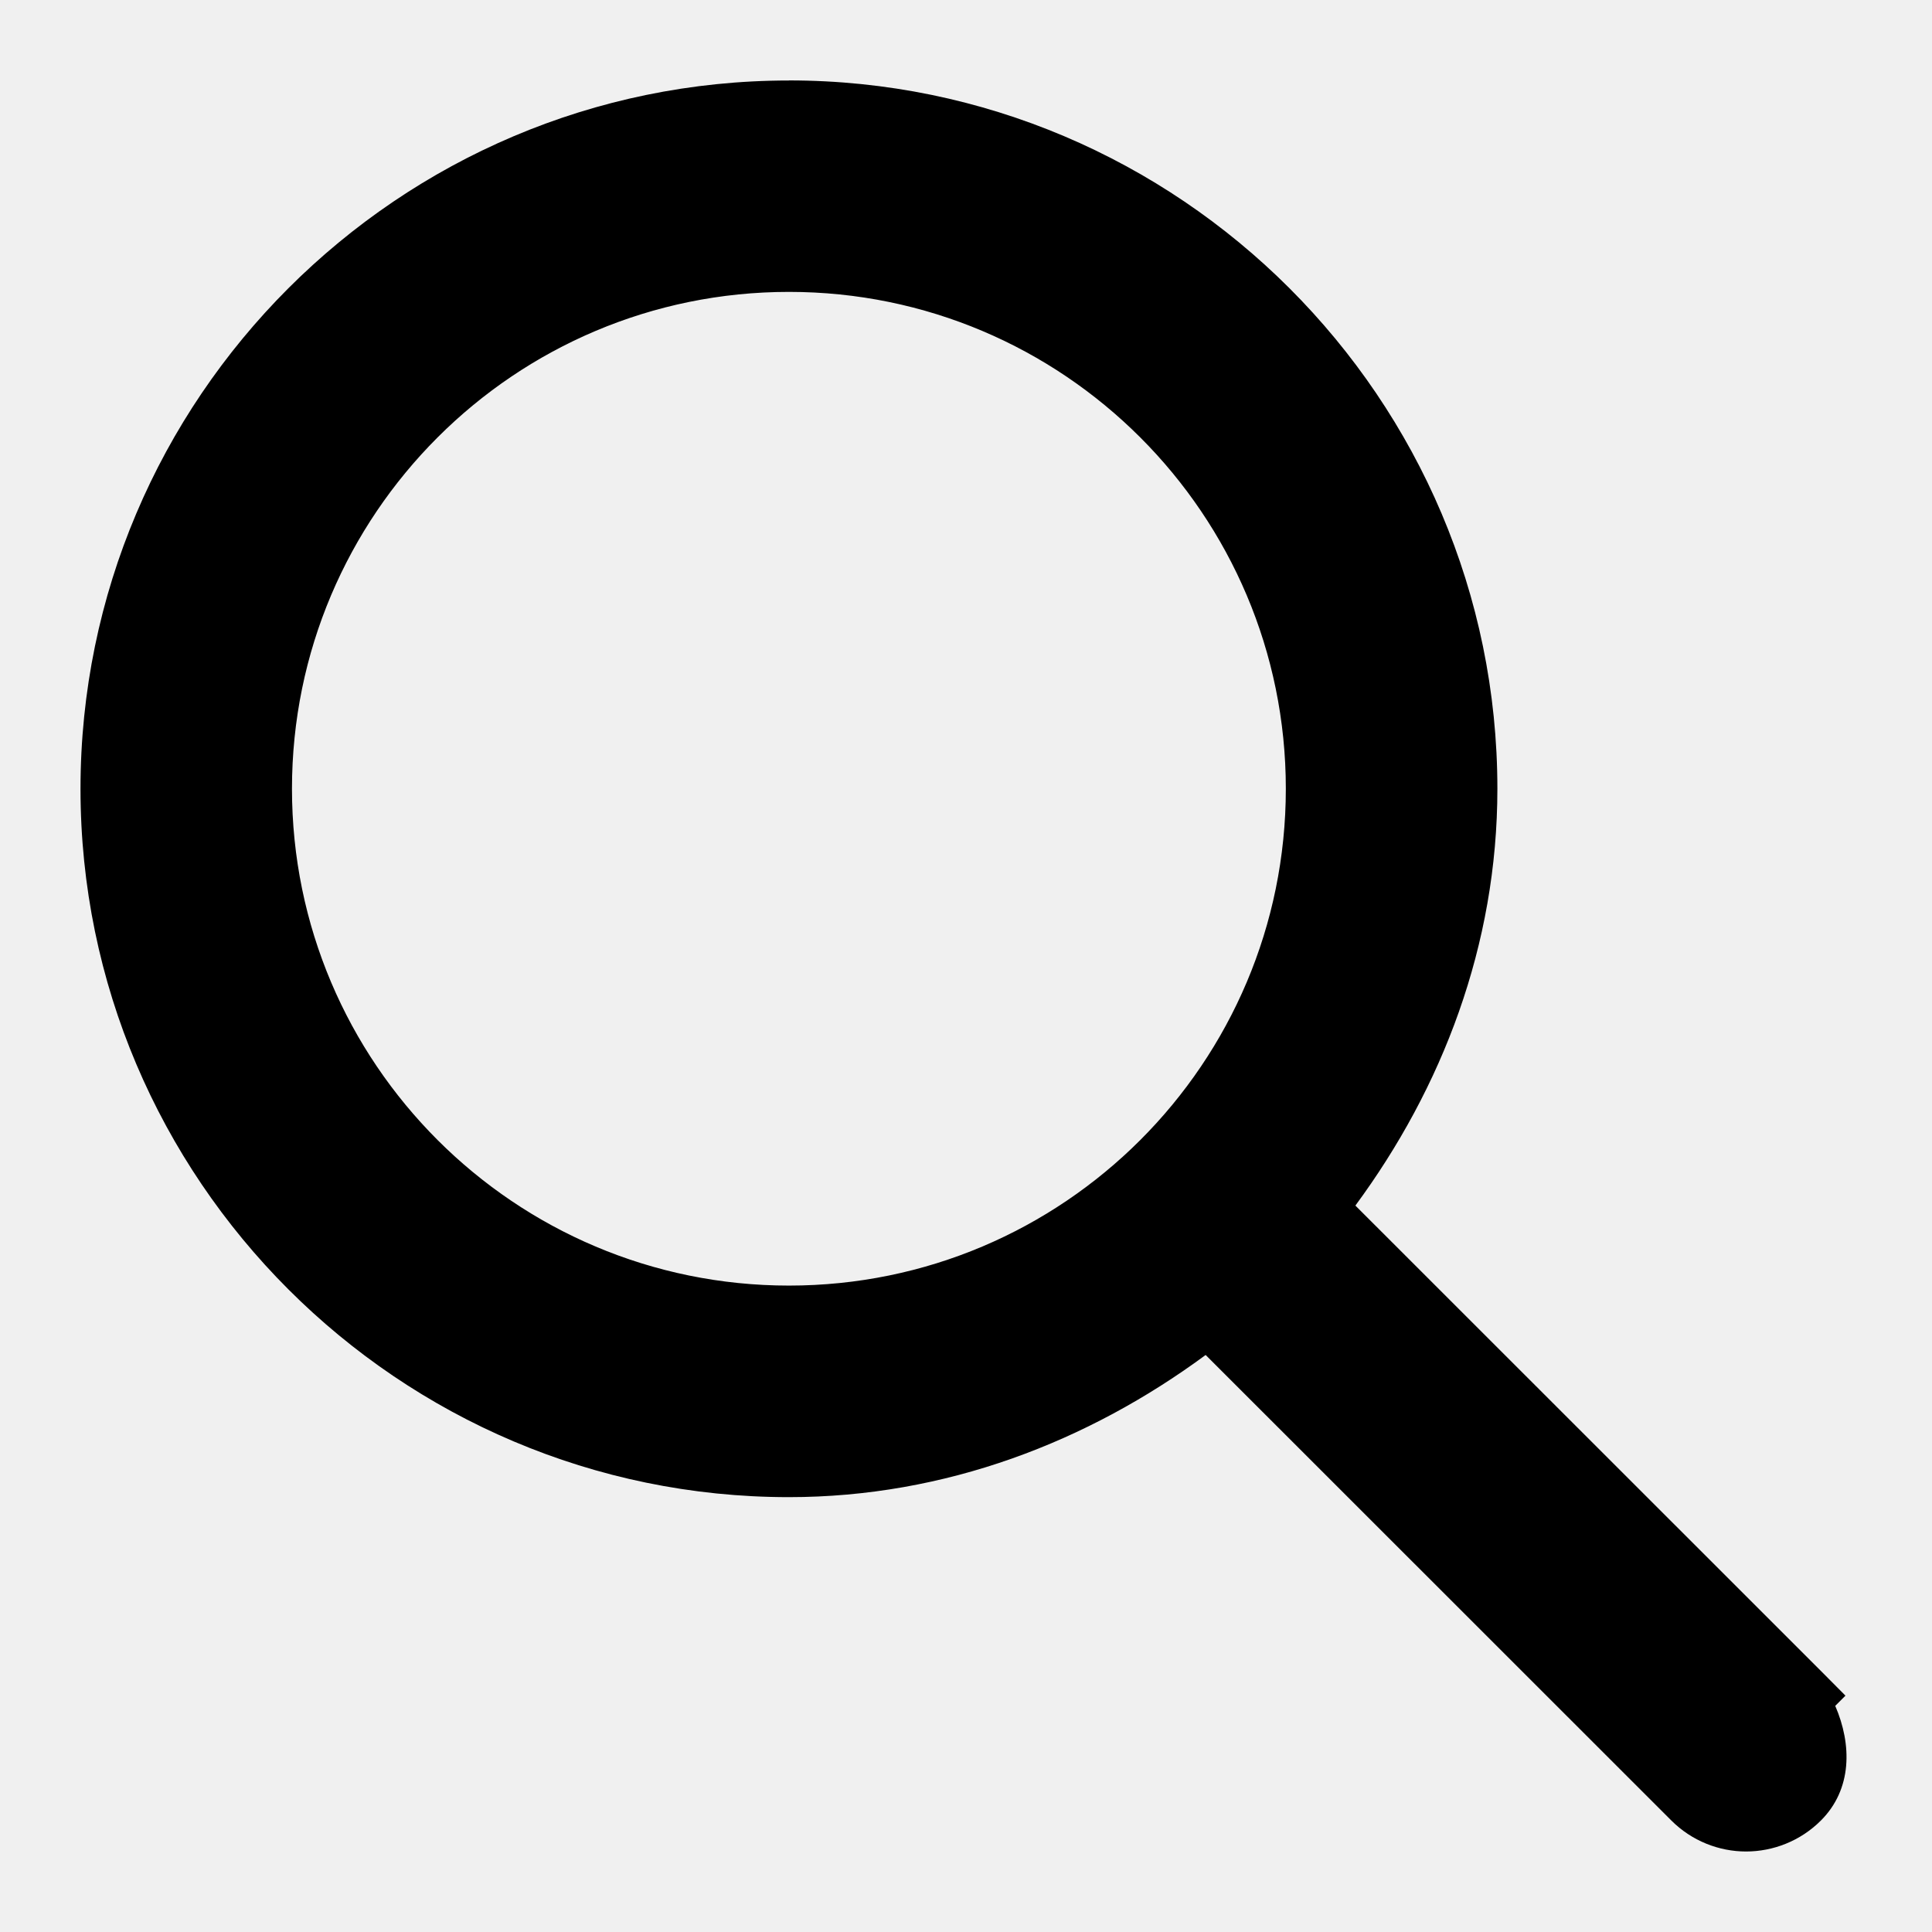
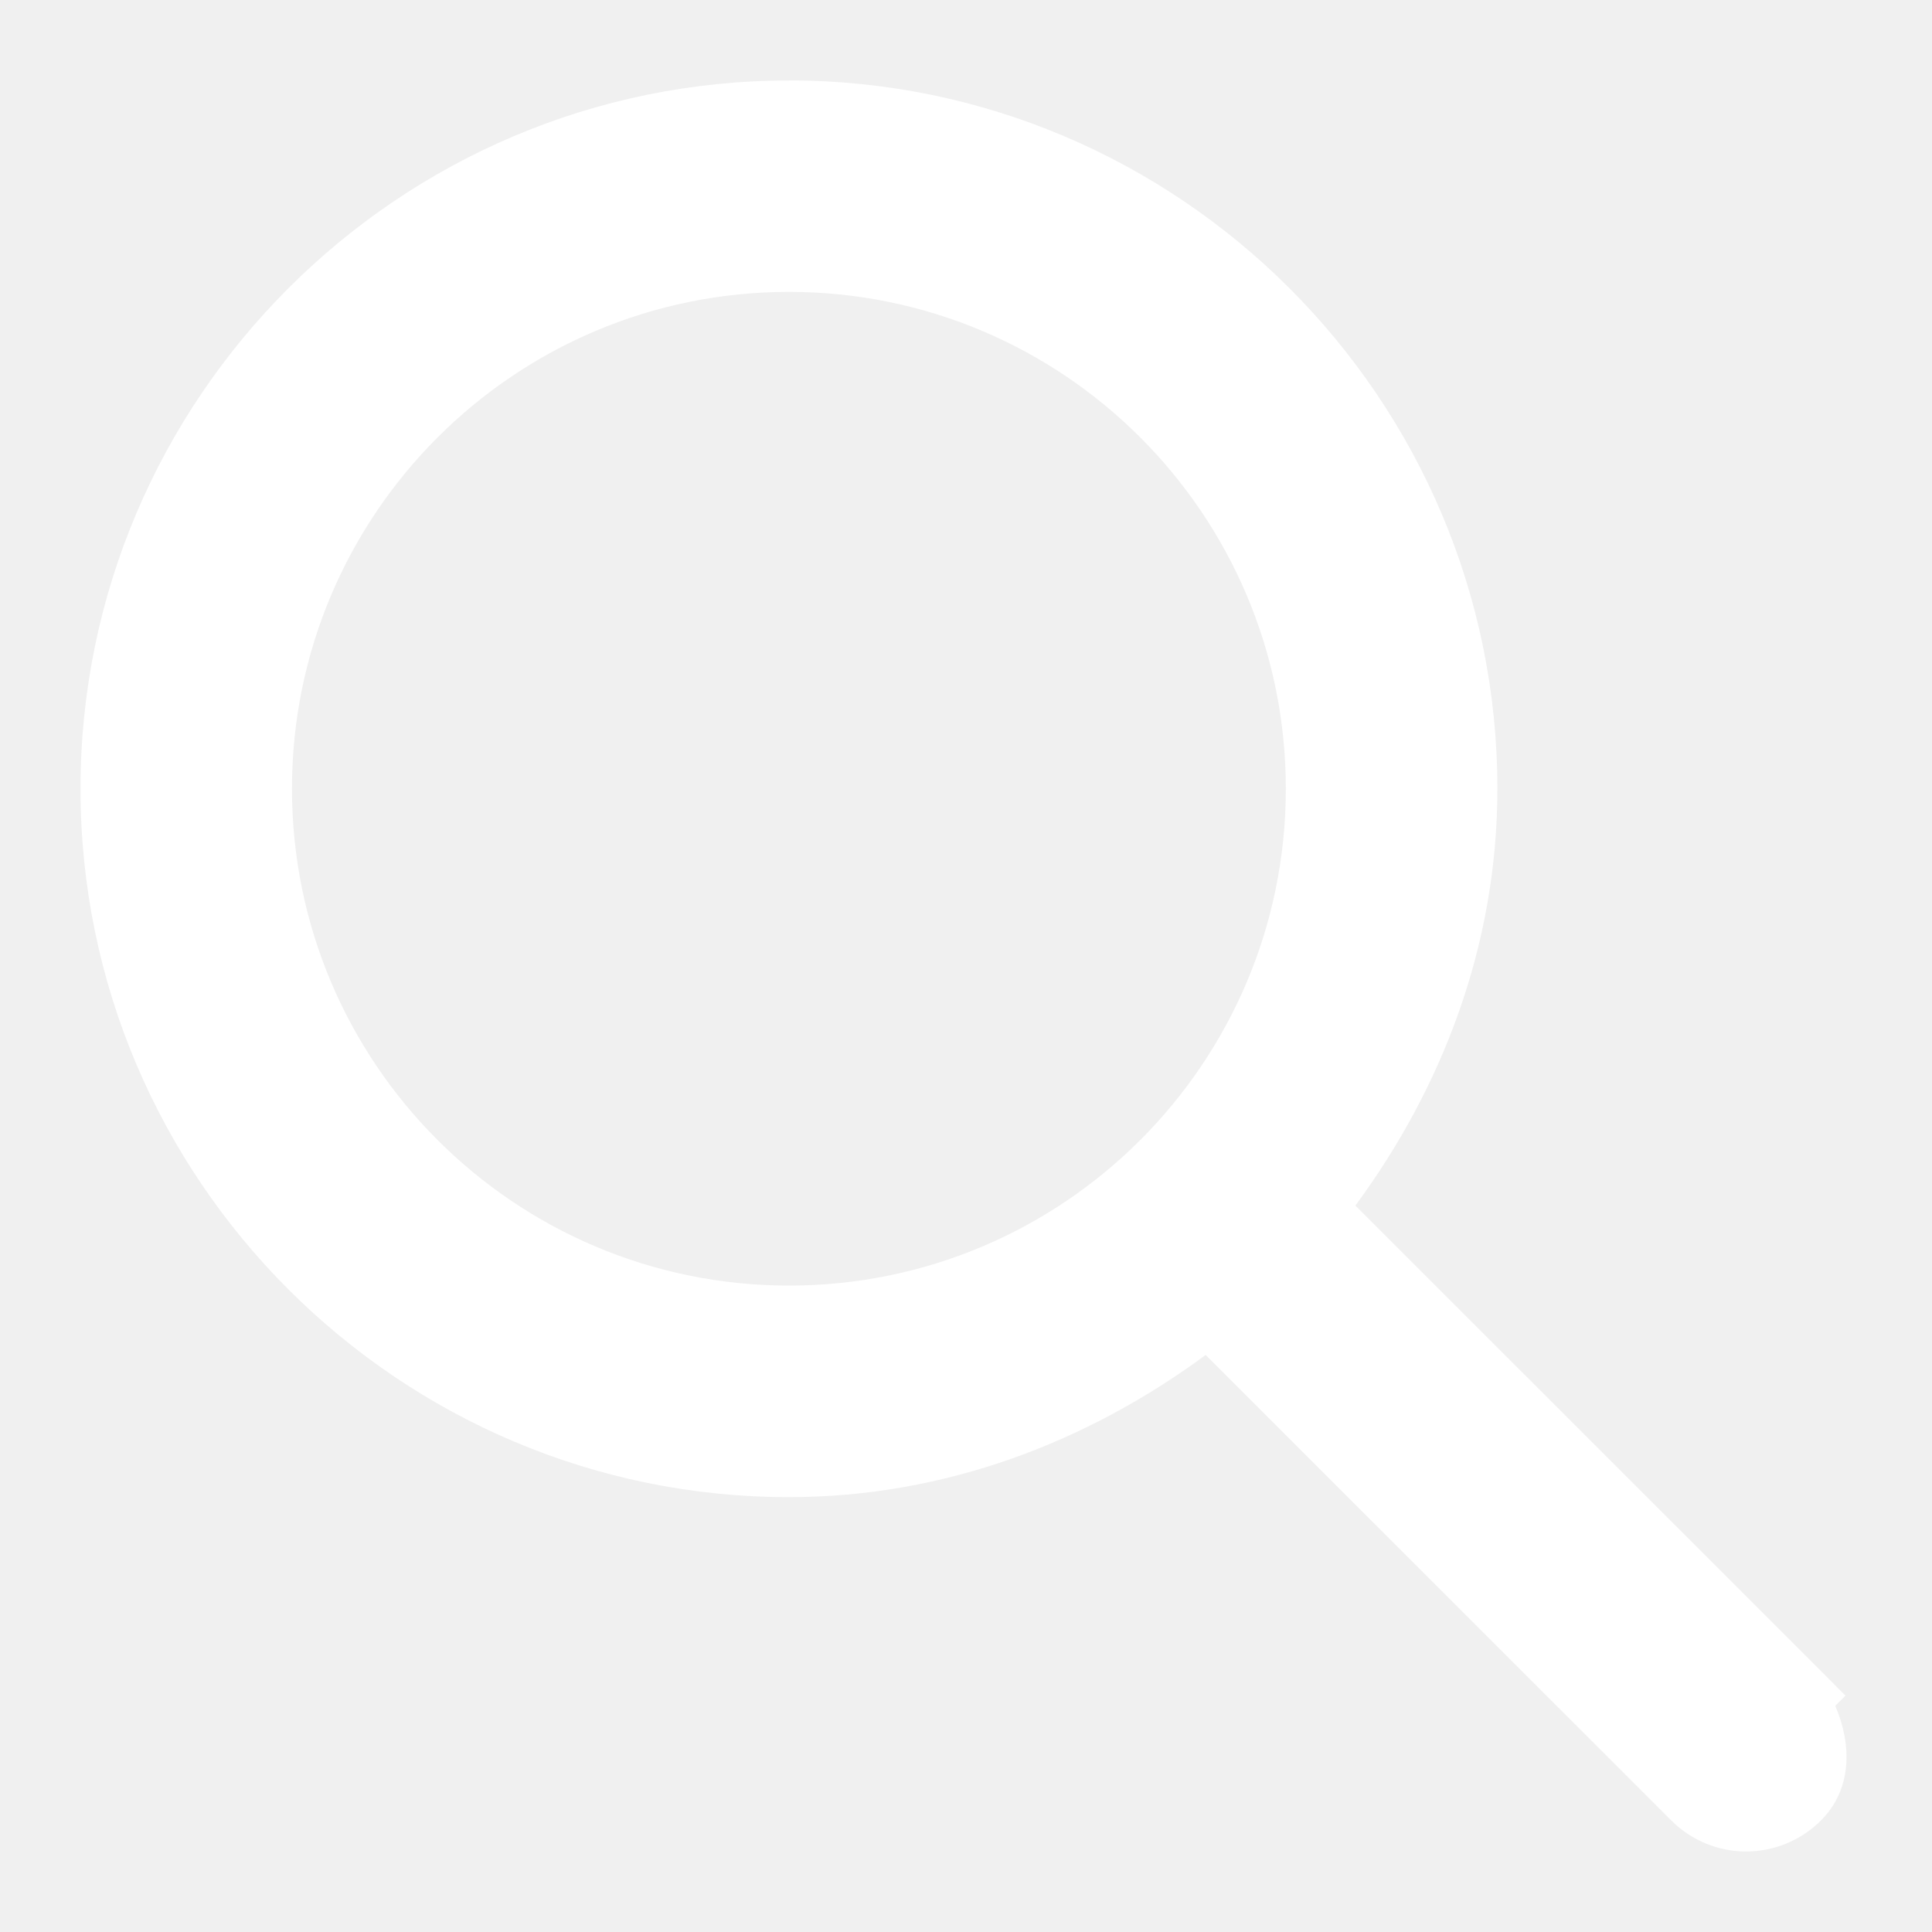
- <svg xmlns="http://www.w3.org/2000/svg" version="1.1" viewBox="0 0 24 24" xml:space="preserve">
+ <svg xmlns="http://www.w3.org/2000/svg" version="1.1" viewBox="0 0 24 24" xml:space="preserve" fill="#ffffff">
  <g>
    <path d="m22.313 21.064-6.011-6.01c1.164-1.438 1.865-3.265 1.865-5.256 0-4.613-3.754-8.366-8.367-8.366s-8.367 3.753-8.367 8.366c0 4.613 3.754 8.366 8.367 8.366 1.99 0 3.818-0.701 5.256-1.865l6.011 6.01c0.172 0.172 0.397 0.258 0.623 0.258s0.451-0.086 0.623-0.258c0.344-0.344 0.344-0.901-4.1e-5 -1.245zm-12.513-4.661c-3.643 0-6.606-2.962-6.606-6.605 0-3.642 2.963-6.605 6.606-6.605 3.643 0 6.606 2.962 6.606 6.605 0 3.642-2.963 6.605-6.606 6.605z" color="#000000" stroke-width=".865" style="-inkscape-stroke:none" />
    <path d="m9.799 1c-4.848 0-8.799 3.951-8.799 8.799 0 4.847 3.951 8.799 8.799 8.799 1.948 0 3.718-0.69 5.178-1.766l5.785 5.783c0.254 0.254 0.592 0.385 0.928 0.385 0.336 0 0.675-0.13 0.93-0.385 0.39-0.39 0.386-0.943 0.178-1.424l0.127-0.127-0.305-0.307-5.783-5.781c1.076-1.459 1.764-3.23 1.764-5.178 0-4.847-3.953-8.799-8.801-8.799zm0 0.865c4.379 0 7.936 3.556 7.936 7.934 0 1.889-0.664 3.618-1.77 4.982l-0.244 0.303 6.287 6.287c0.18 0.18 0.18 0.453 0 0.633-0.089 0.089-0.203 0.131-0.318 0.131-0.115 0-0.227-0.042-0.316-0.131l-6.287-6.285-0.303 0.244c-1.365 1.105-3.095 1.77-4.984 1.77-4.379 0-7.934-3.555-7.934-7.934 0-4.378 3.555-7.934 7.934-7.934zm0.002 0.896c-3.877-1e-7 -7.039 3.16-7.039 7.037 0 3.877 3.162 7.037 7.039 7.037 3.877 0 7.037-3.16 7.037-7.037 0-3.877-3.16-7.037-7.037-7.037zm0 0.865c3.408 0 6.172 2.764 6.172 6.172 0 3.408-2.764 6.172-6.172 6.172-3.408 0-6.174-2.764-6.174-6.172 0-3.408 2.765-6.172 6.174-6.172z" color="#000000" style="-inkscape-stroke:none" />
  </g>
</svg>
